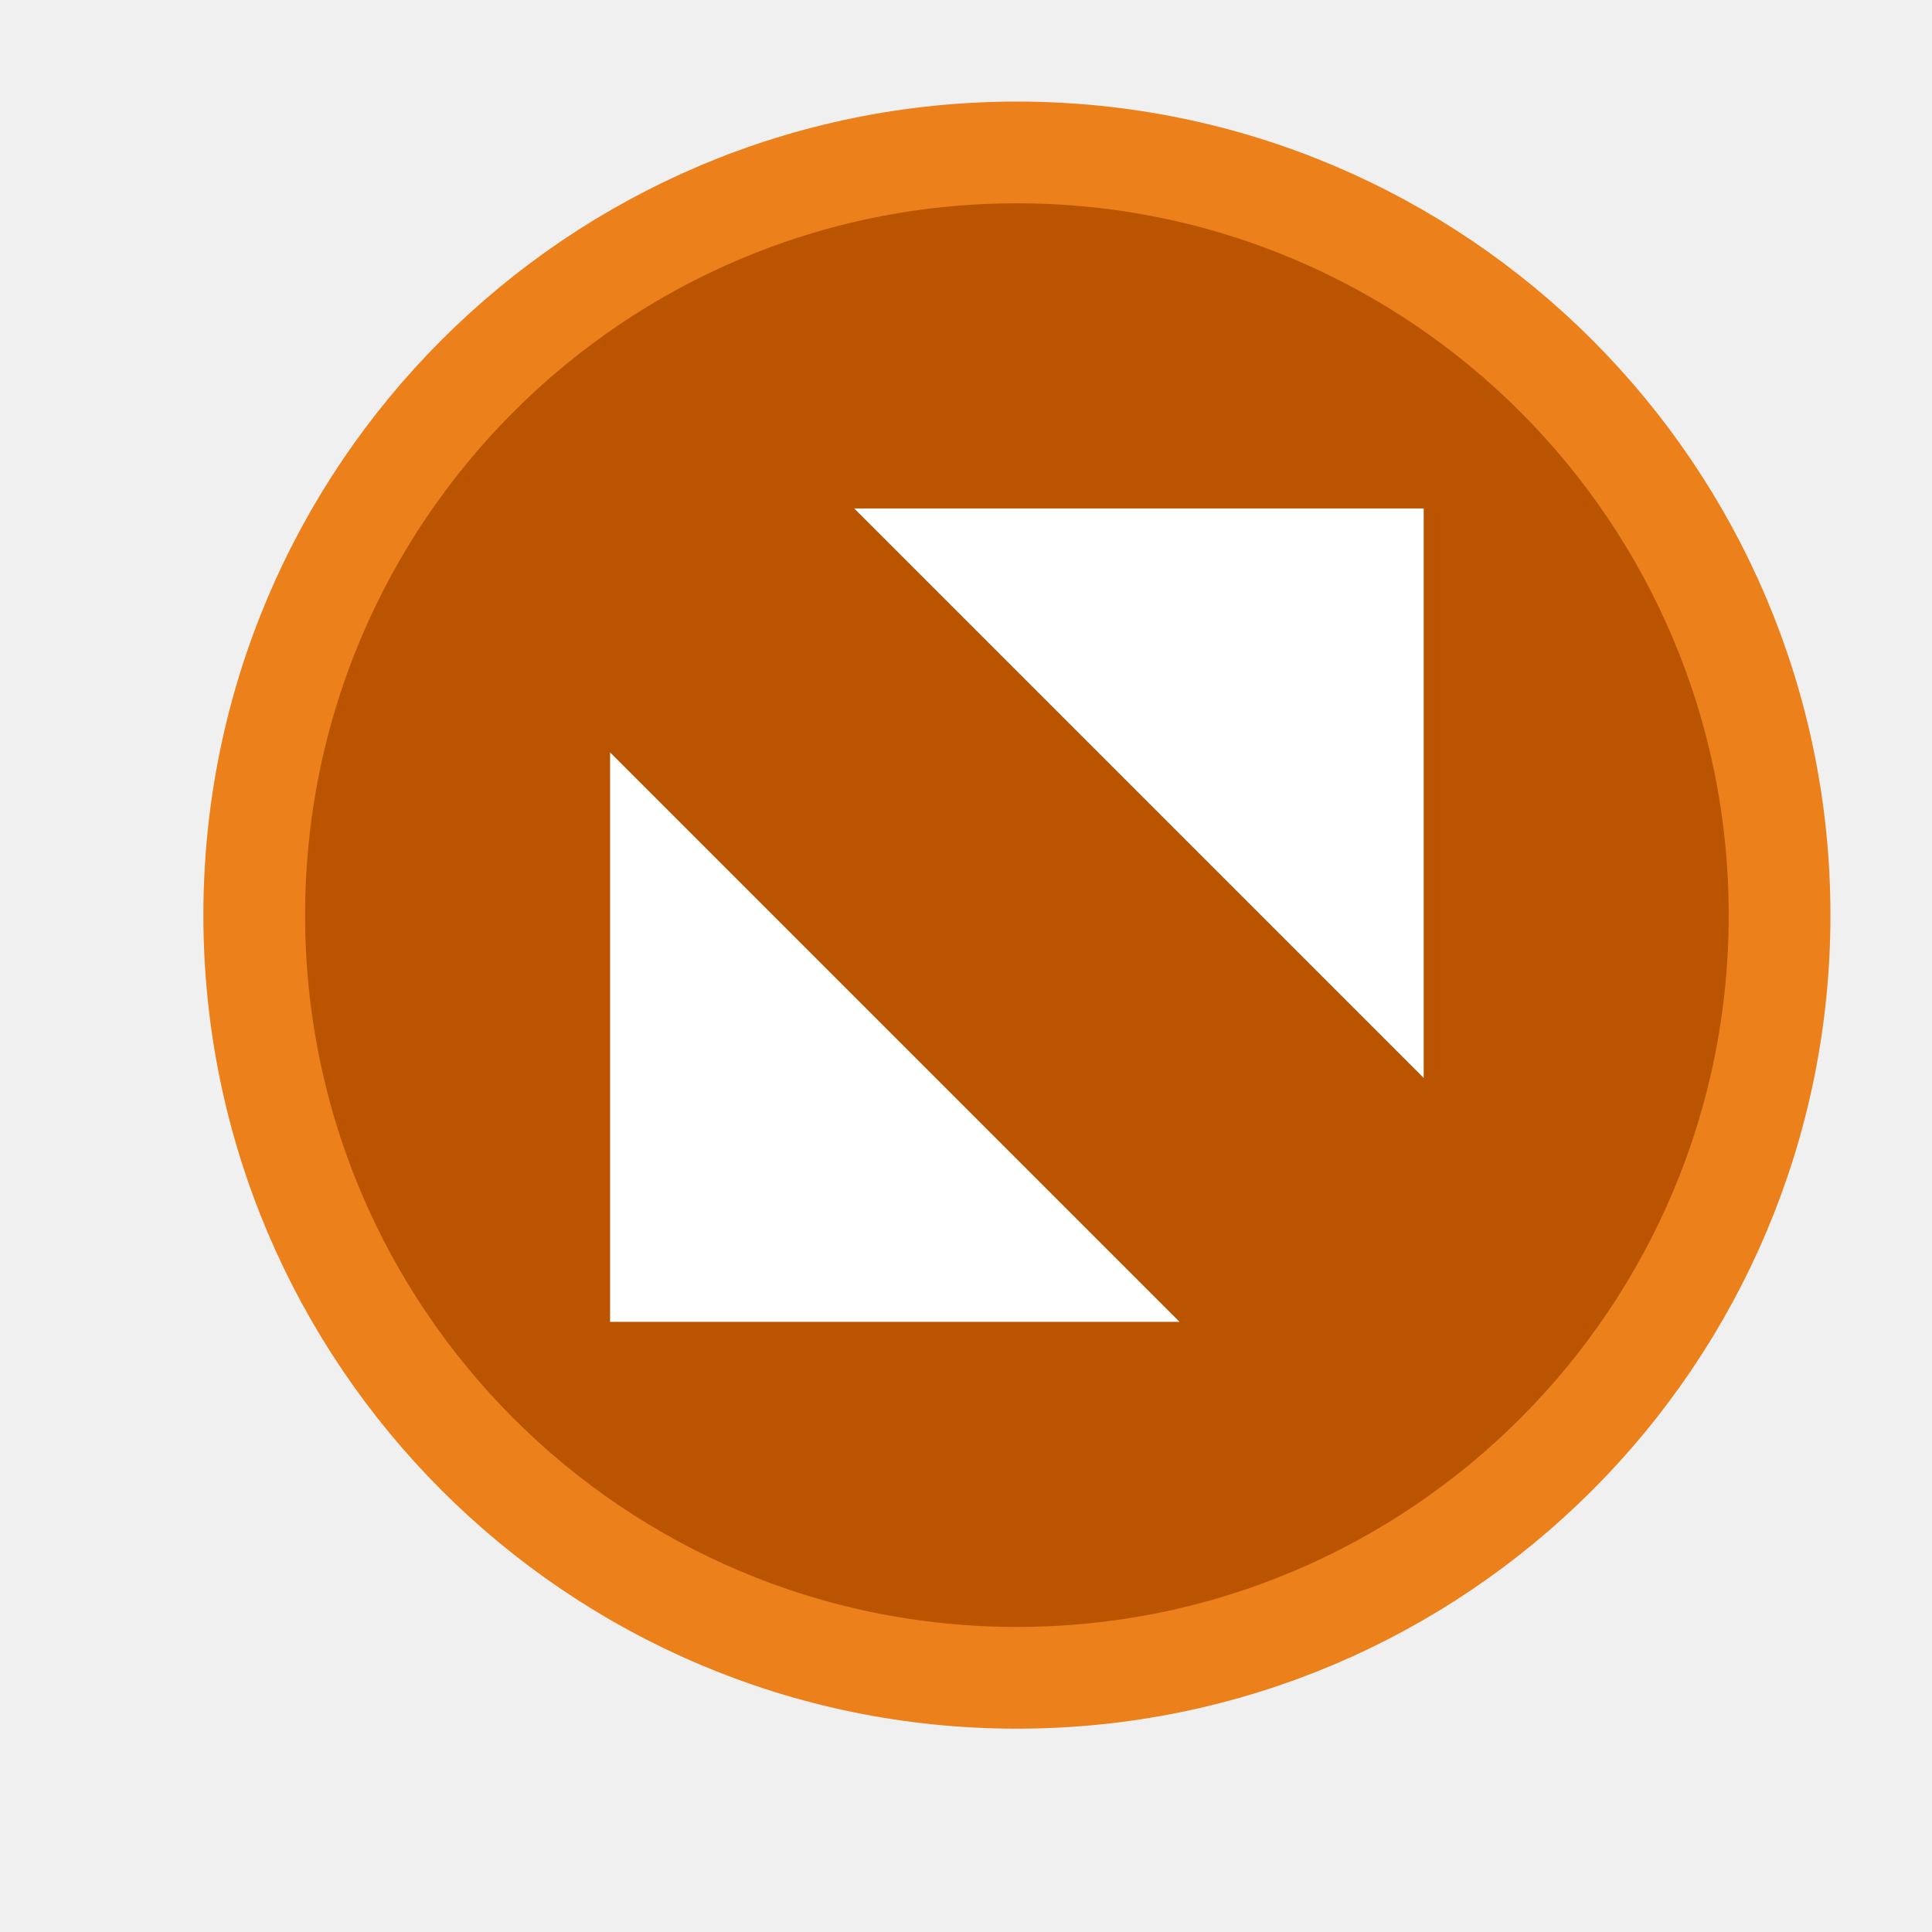
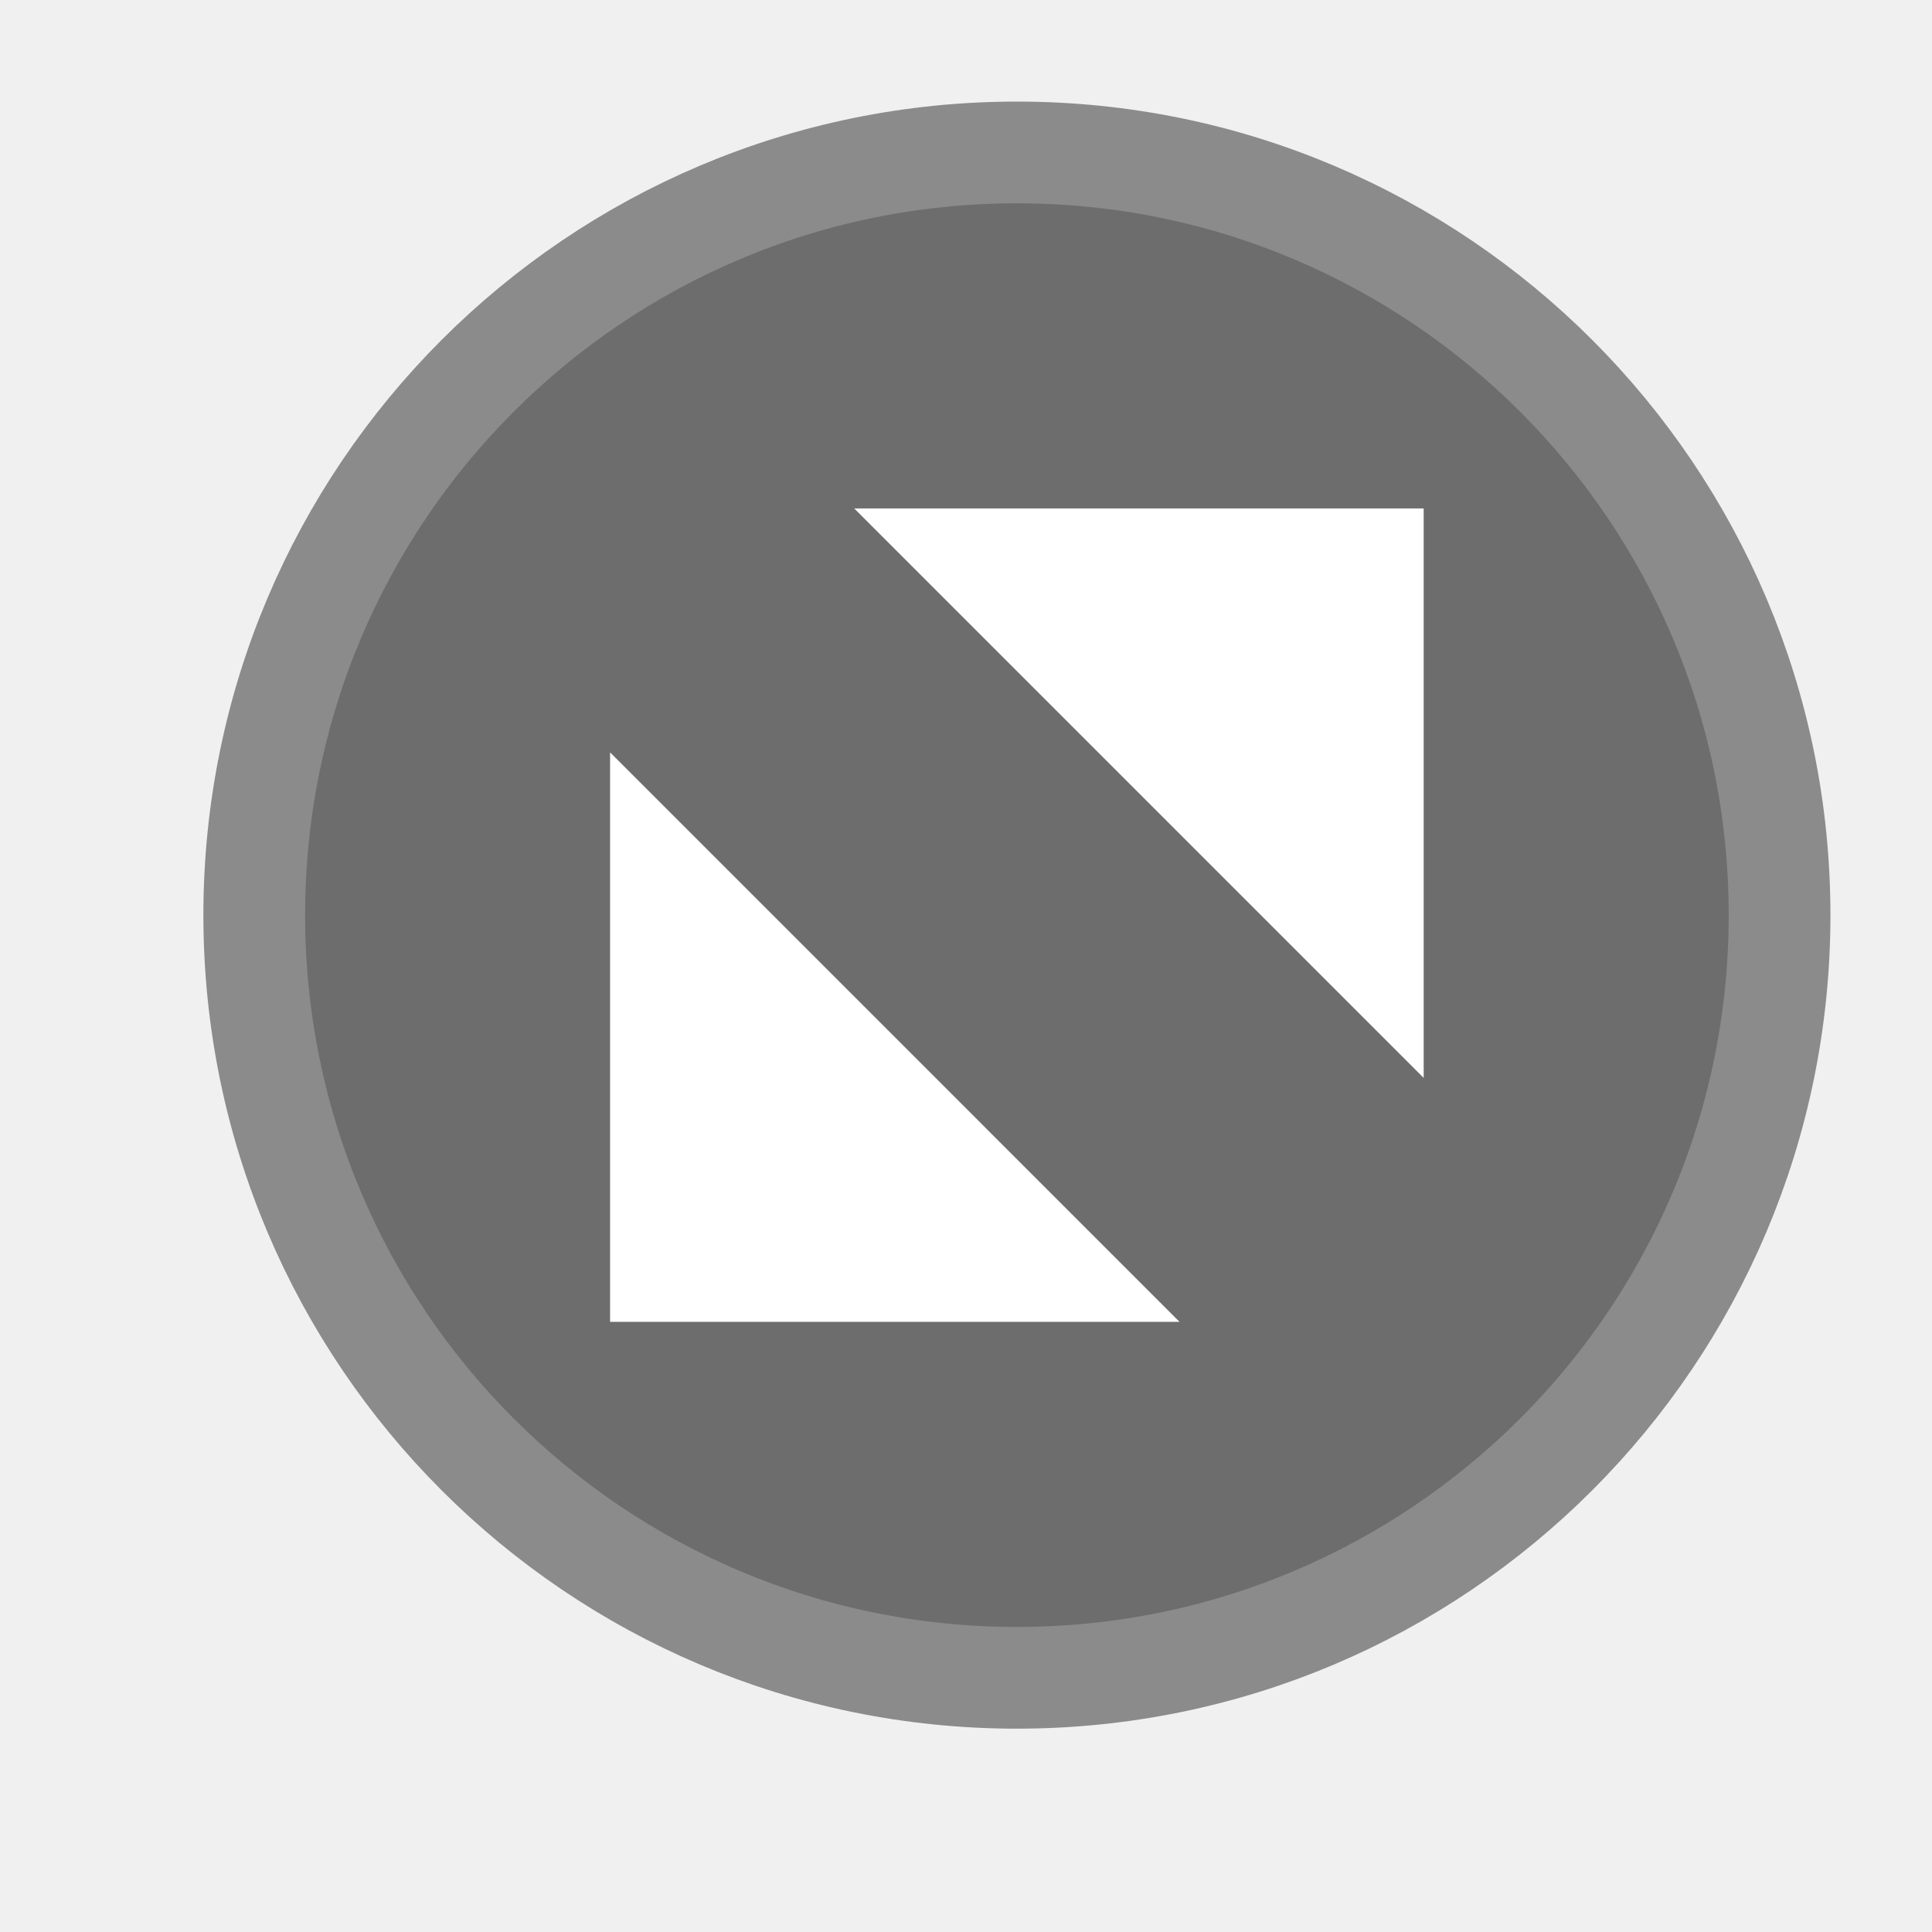
<svg xmlns="http://www.w3.org/2000/svg" width="19" height="19" viewBox="0 0 5.027 5.027" version="1.1" id="svg8">
  <defs id="defs2" />
  <g id="layer1" transform="matrix(0.8021109,0,0,0.8021264,0.5235831,-233.728)">
-     <circle style="opacity:1;fill:#bb5400;fill-opacity:1;stroke:#ec801a;stroke-width:0.33;stroke-linecap:round;stroke-linejoin:miter;stroke-miterlimit:4;stroke-dasharray:none;stroke-opacity:1;paint-order:markers fill stroke" id="path815" cx="2.646" cy="294.354" r="2.474" />
+     <circle style="opacity:1;fill:#6d6d6d;fill-opacity:1;stroke:#8b8b8b;stroke-width:0.33;stroke-linecap:round;stroke-linejoin:miter;stroke-miterlimit:4;stroke-dasharray:none;stroke-opacity:1;paint-order:markers fill stroke" id="path815" cx="2.646" cy="294.354" r="2.474" />
    <g transform="matrix(0.8,0,0,0.8,0.1935206,59.8349)" id="g843">
      <path id="rect1044" d="M 2.406,291.5 H 4.715 v 2.309 z" style="opacity:1;fill:#ffffff;fill-opacity:1;stroke:none;stroke-width:0.362;stroke-linecap:round;stroke-linejoin:miter;stroke-miterlimit:4;stroke-dasharray:none;stroke-opacity:1;paint-order:markers fill stroke" />
      <path id="rect1044-7" d="M 3.725,294.798 H 1.416 v -2.309 z" style="opacity:1;fill:#ffffff;fill-opacity:1;stroke:none;stroke-width:0.362;stroke-linecap:round;stroke-linejoin:miter;stroke-miterlimit:4;stroke-dasharray:none;stroke-opacity:1;paint-order:markers fill stroke" />
    </g>
  </g>
</svg>
